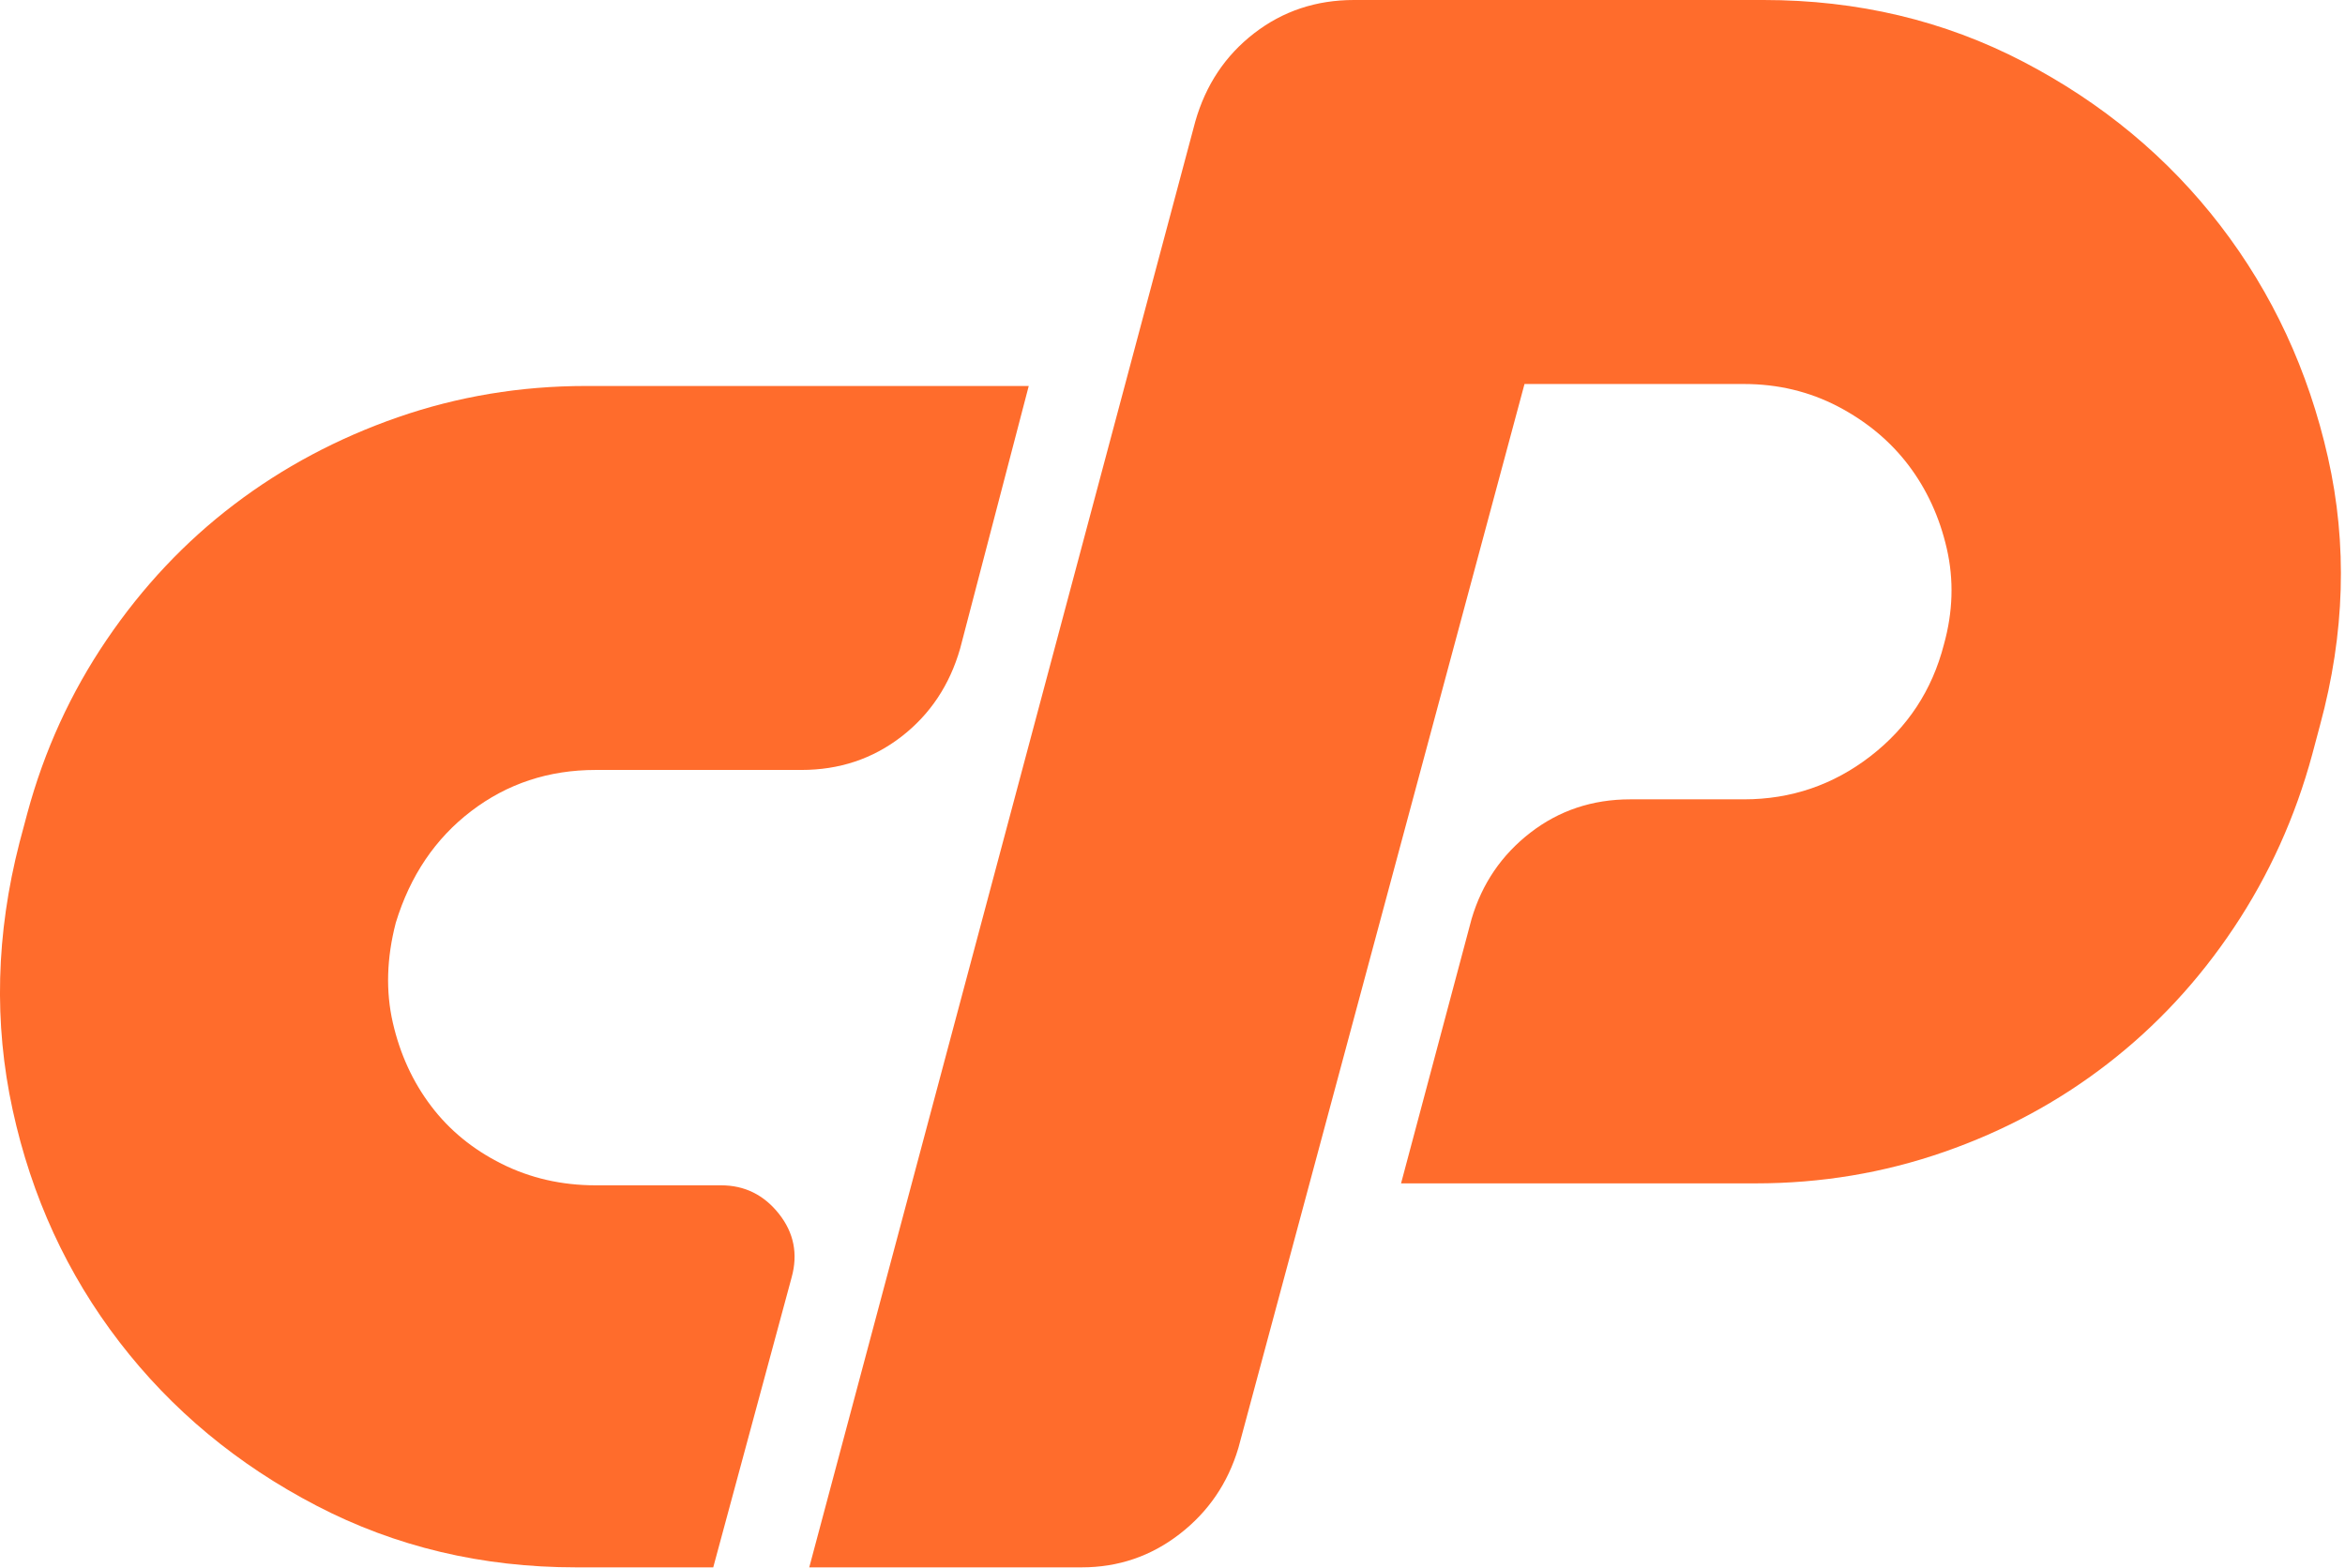
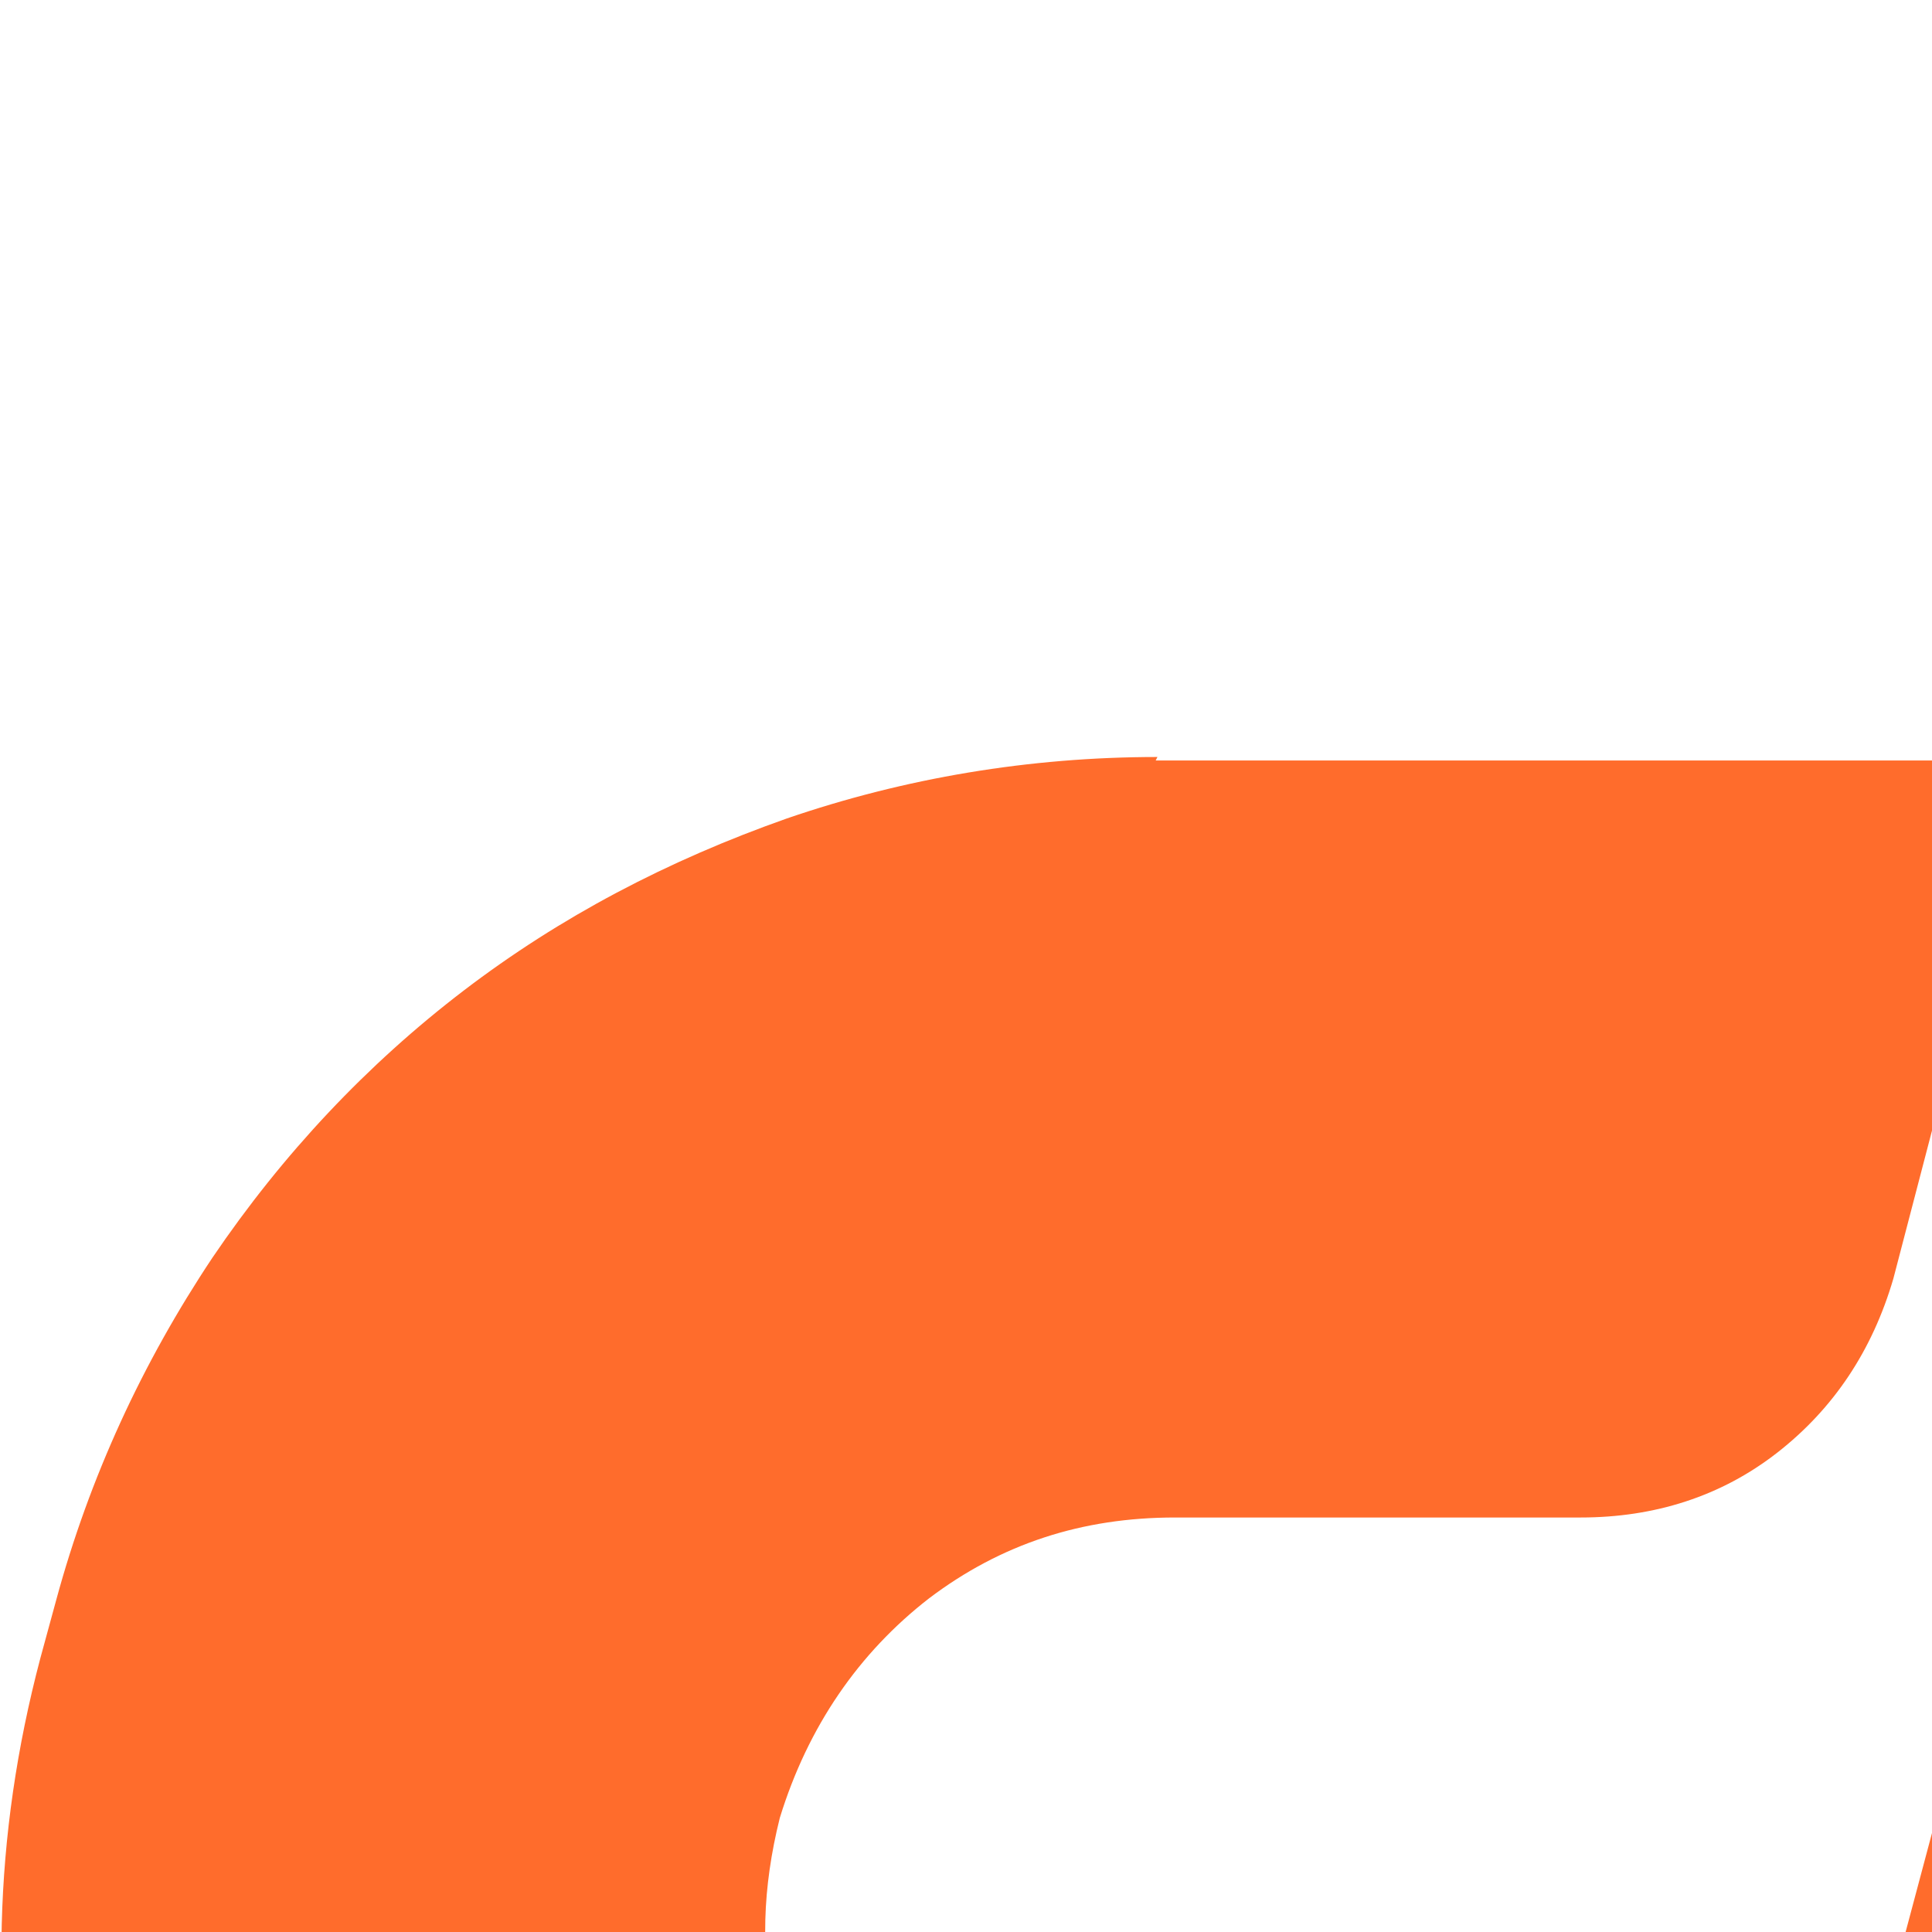
- <svg xmlns="http://www.w3.org/2000/svg" width="359pt" height="320" viewBox="0 0 359 240">
+ <svg xmlns="http://www.w3.org/2000/svg" width="80.7" height="80.7" viewBox="0 0 110 110">
  <defs>
    <clipPath id="a">
-       <path d="M123 0h235.37v240H123zm0 0" />
+       <path d="M90.2 0h172.6v176H90.2zm0 0" />
    </clipPath>
  </defs>
-   <path d="M89.69 59.102h67.802l-10.5 40.2c-1.605 5.6-4.605 10.1-9 13.5-4.402 3.4-9.504 5.096-15.3 5.096h-31.5c-7.2 0-13.55 2.102-19.05 6.3-5.505 4.2-9.353 9.904-11.552 17.103-1.4 5.403-1.55 10.5-.45 15.302 1.098 4.796 3.047 9.05 5.852 12.75 2.797 3.703 6.4 6.652 10.797 8.85 4.397 2.2 9.198 3.298 14.4 3.298h19.2c3.602 0 6.547 1.453 8.852 4.352 2.297 2.902 2.945 6.148 1.95 9.75l-12 44.398h-21c-14.403 0-27.653-3.148-39.75-9.45-12.102-6.3-22.153-14.648-30.153-25.05-8-10.395-13.454-22.246-16.35-35.547-2.9-13.3-2.55-26.95 1.052-40.953l1.2-4.5c2.597-9.602 6.648-18.45 12.148-26.55 5.5-8.098 12-15 19.5-20.7 7.5-5.7 15.85-10.148 25.05-13.352 9.2-3.195 18.797-4.796 28.8-4.796" fill="#ff6c2c" />
+   <path d="M65.8 43.3h49.7l-7.7 29.5c-1.2 4.1-3.4 7.4-6.6 9.9-3.2 2.5-7 3.7-11.2 3.7h-23.1c-5.3 0-9.9 1.5-14 4.6-4 3.1-6.9 7.3-8.5 12.5-1 4-1.1 7.7-0.3 11.2 0.8 3.5 2.2 6.6 4.3 9.3 2.1 2.7 4.7 4.9 7.9 6.5 3.2 1.6 6.7 2.4 10.6 2.4h14.1c2.6 0 4.8 1.1 6.5 3.2 1.7 2.1 2.2 4.5 1.4 7.1l-8.8 32.6h-15.4c-10.6 0-20.3-2.3-29.1-6.9-8.9-4.6-16.2-10.7-22.1-18.4-5.9-7.6-9.9-16.3-12-26.1-2.1-9.8-1.9-19.8 0.8-30l0.9-3.3c1.9-7 4.9-13.5 8.9-19.5 4-5.9 8.8-11 14.3-15.2 5.5-4.2 11.6-7.4 18.4-9.8 6.7-2.3 13.8-3.5 21.1-3.5" fill="#ff6c2c" />
  <g clip-path="url(#a)">
-     <path d="M123.89 240L182.99 18.602c1.598-5.598 4.598-10.098 9-13.5C196.388 1.7 201.484 0 207.288 0h62.7c14.403 0 27.65 3.148 39.75 9.45 12.102 6.3 22.153 14.655 30.153 25.05 7.997 10.402 13.5 22.254 16.5 35.55 3 13.305 2.594 26.954-1.202 40.95l-1.2 4.5c-2.597 9.602-6.597 18.45-12 26.55-5.398 8.098-11.847 15.052-19.347 20.848-7.5 5.805-15.855 10.305-25.05 13.5-9.2 3.204-18.805 4.805-28.805 4.805h-54.297l10.8-40.5c1.6-5.402 4.6-9.8 9-13.203 4.396-3.398 9.497-5.102 15.302-5.102h17.398c7.2 0 13.653-2.2 19.352-6.597 5.695-4.398 9.445-10.097 11.25-17.1 1.394-4.997 1.547-9.9.445-14.7-1.1-4.8-3.05-9.047-5.848-12.75-2.8-3.695-6.402-6.695-10.796-9-4.406-2.297-9.206-3.45-14.402-3.45H233.39l-43.8 162.903c-1.606 5.4-4.606 9.797-9 13.195-4.403 3.407-9.406 5.102-15 5.102h-41.7" fill="#ff6c2c" />
+     <path d="M90.9 176L134.2 13.6c1.2-4.1 3.4-7.4 6.6-9.9C144 1.2 147.8 0 152 0h46c10.6 0 20.3 2.3 29.1 6.9 8.9 4.6 16.2 10.7 22.1 18.4 5.9 7.6 9.9 16.3 12.1 26.1 2.2 9.8 1.9 19.8-0.9 30l-0.9 3.3c-1.9 7-4.8 13.5-8.8 19.5-4 5.9-8.7 11-14.2 15.3-5.5 4.3-11.6 7.6-18.4 9.9-6.7 2.3-13.8 3.5-21.1 3.5h-39.8l7.9-29.7c1.2-4 3.4-7.2 6.6-9.7 3.2-2.5 7-3.7 11.2-3.7h12.8c5.3 0 10-1.6 14.2-4.8 4.2-3.2 6.9-7.4 8.2-12.5 1-3.7 1.1-7.30.3-10.8-0.8-3.5-2.2-6.6-4.3-9.3-2.1-2.7-4.7-4.9-7.9-6.6-3.2-1.7-6.8-2.5-10.6-2.5H171.2l-32.1 119.5c-1.2 4-3.4 7.2-6.6 9.7-3.2 2.5-6.9 3.7-11 3.7h-30.6" fill="#ff6c2c" />
  </g>
</svg>
